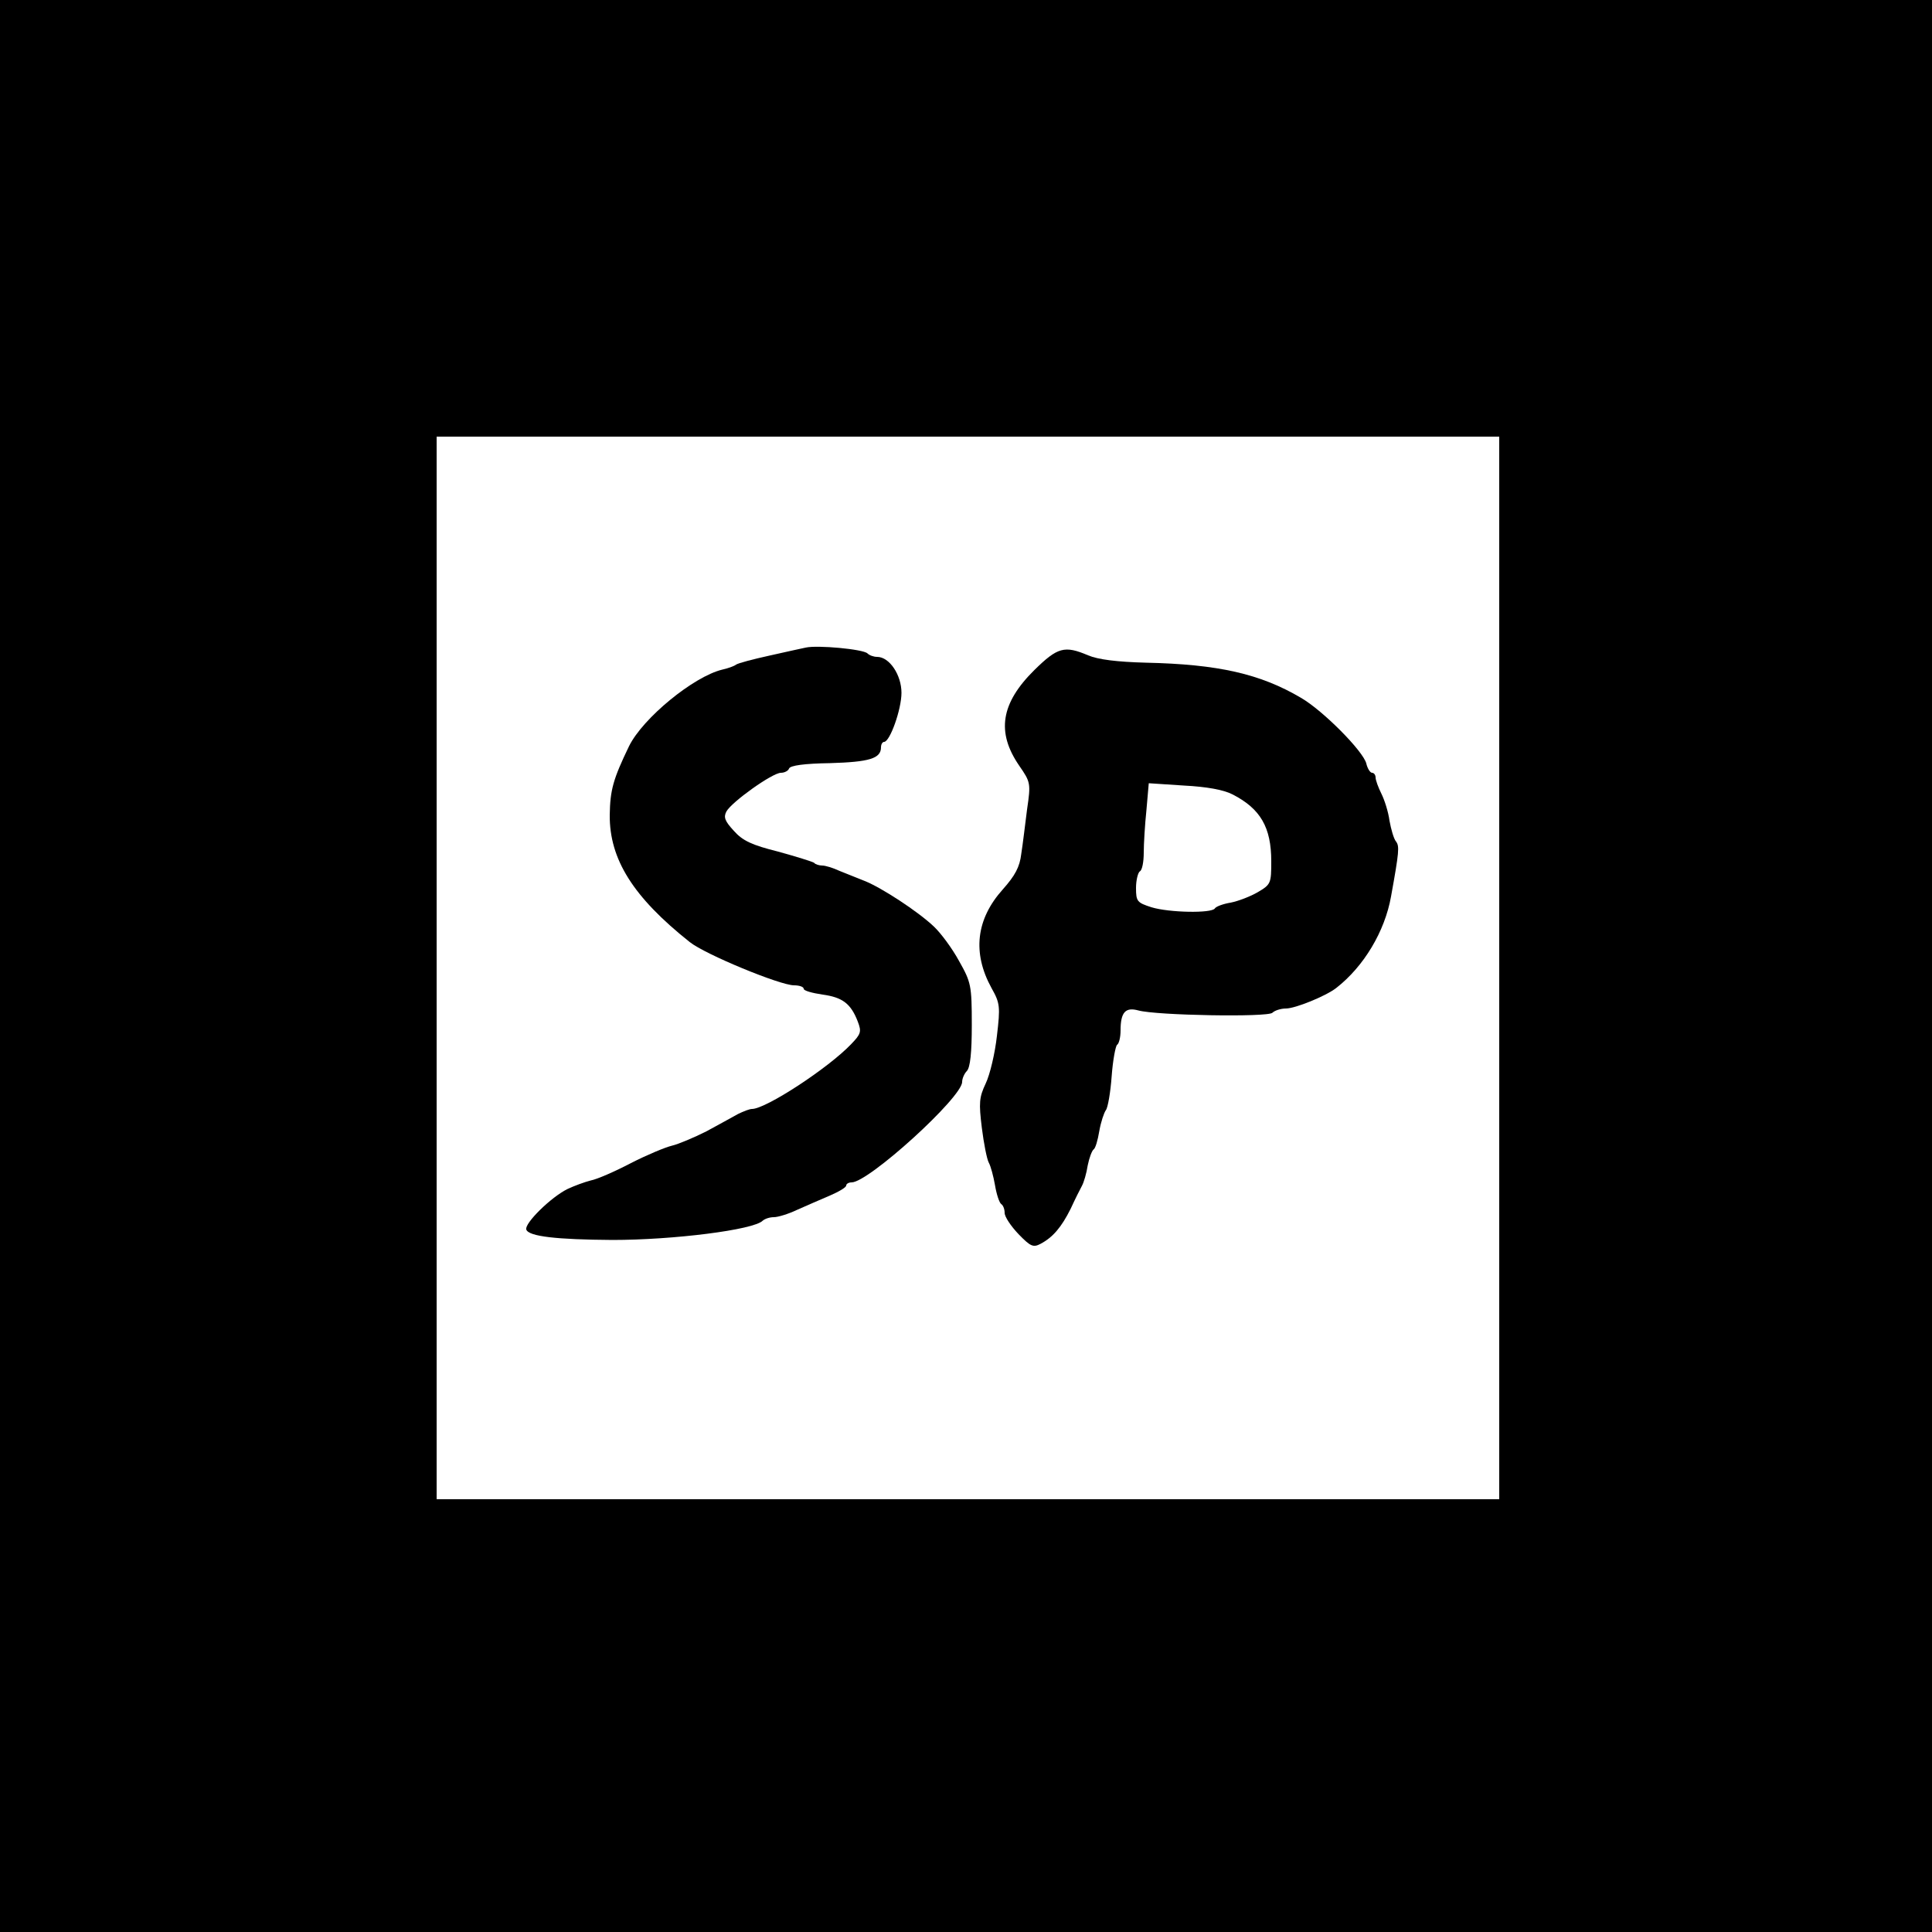
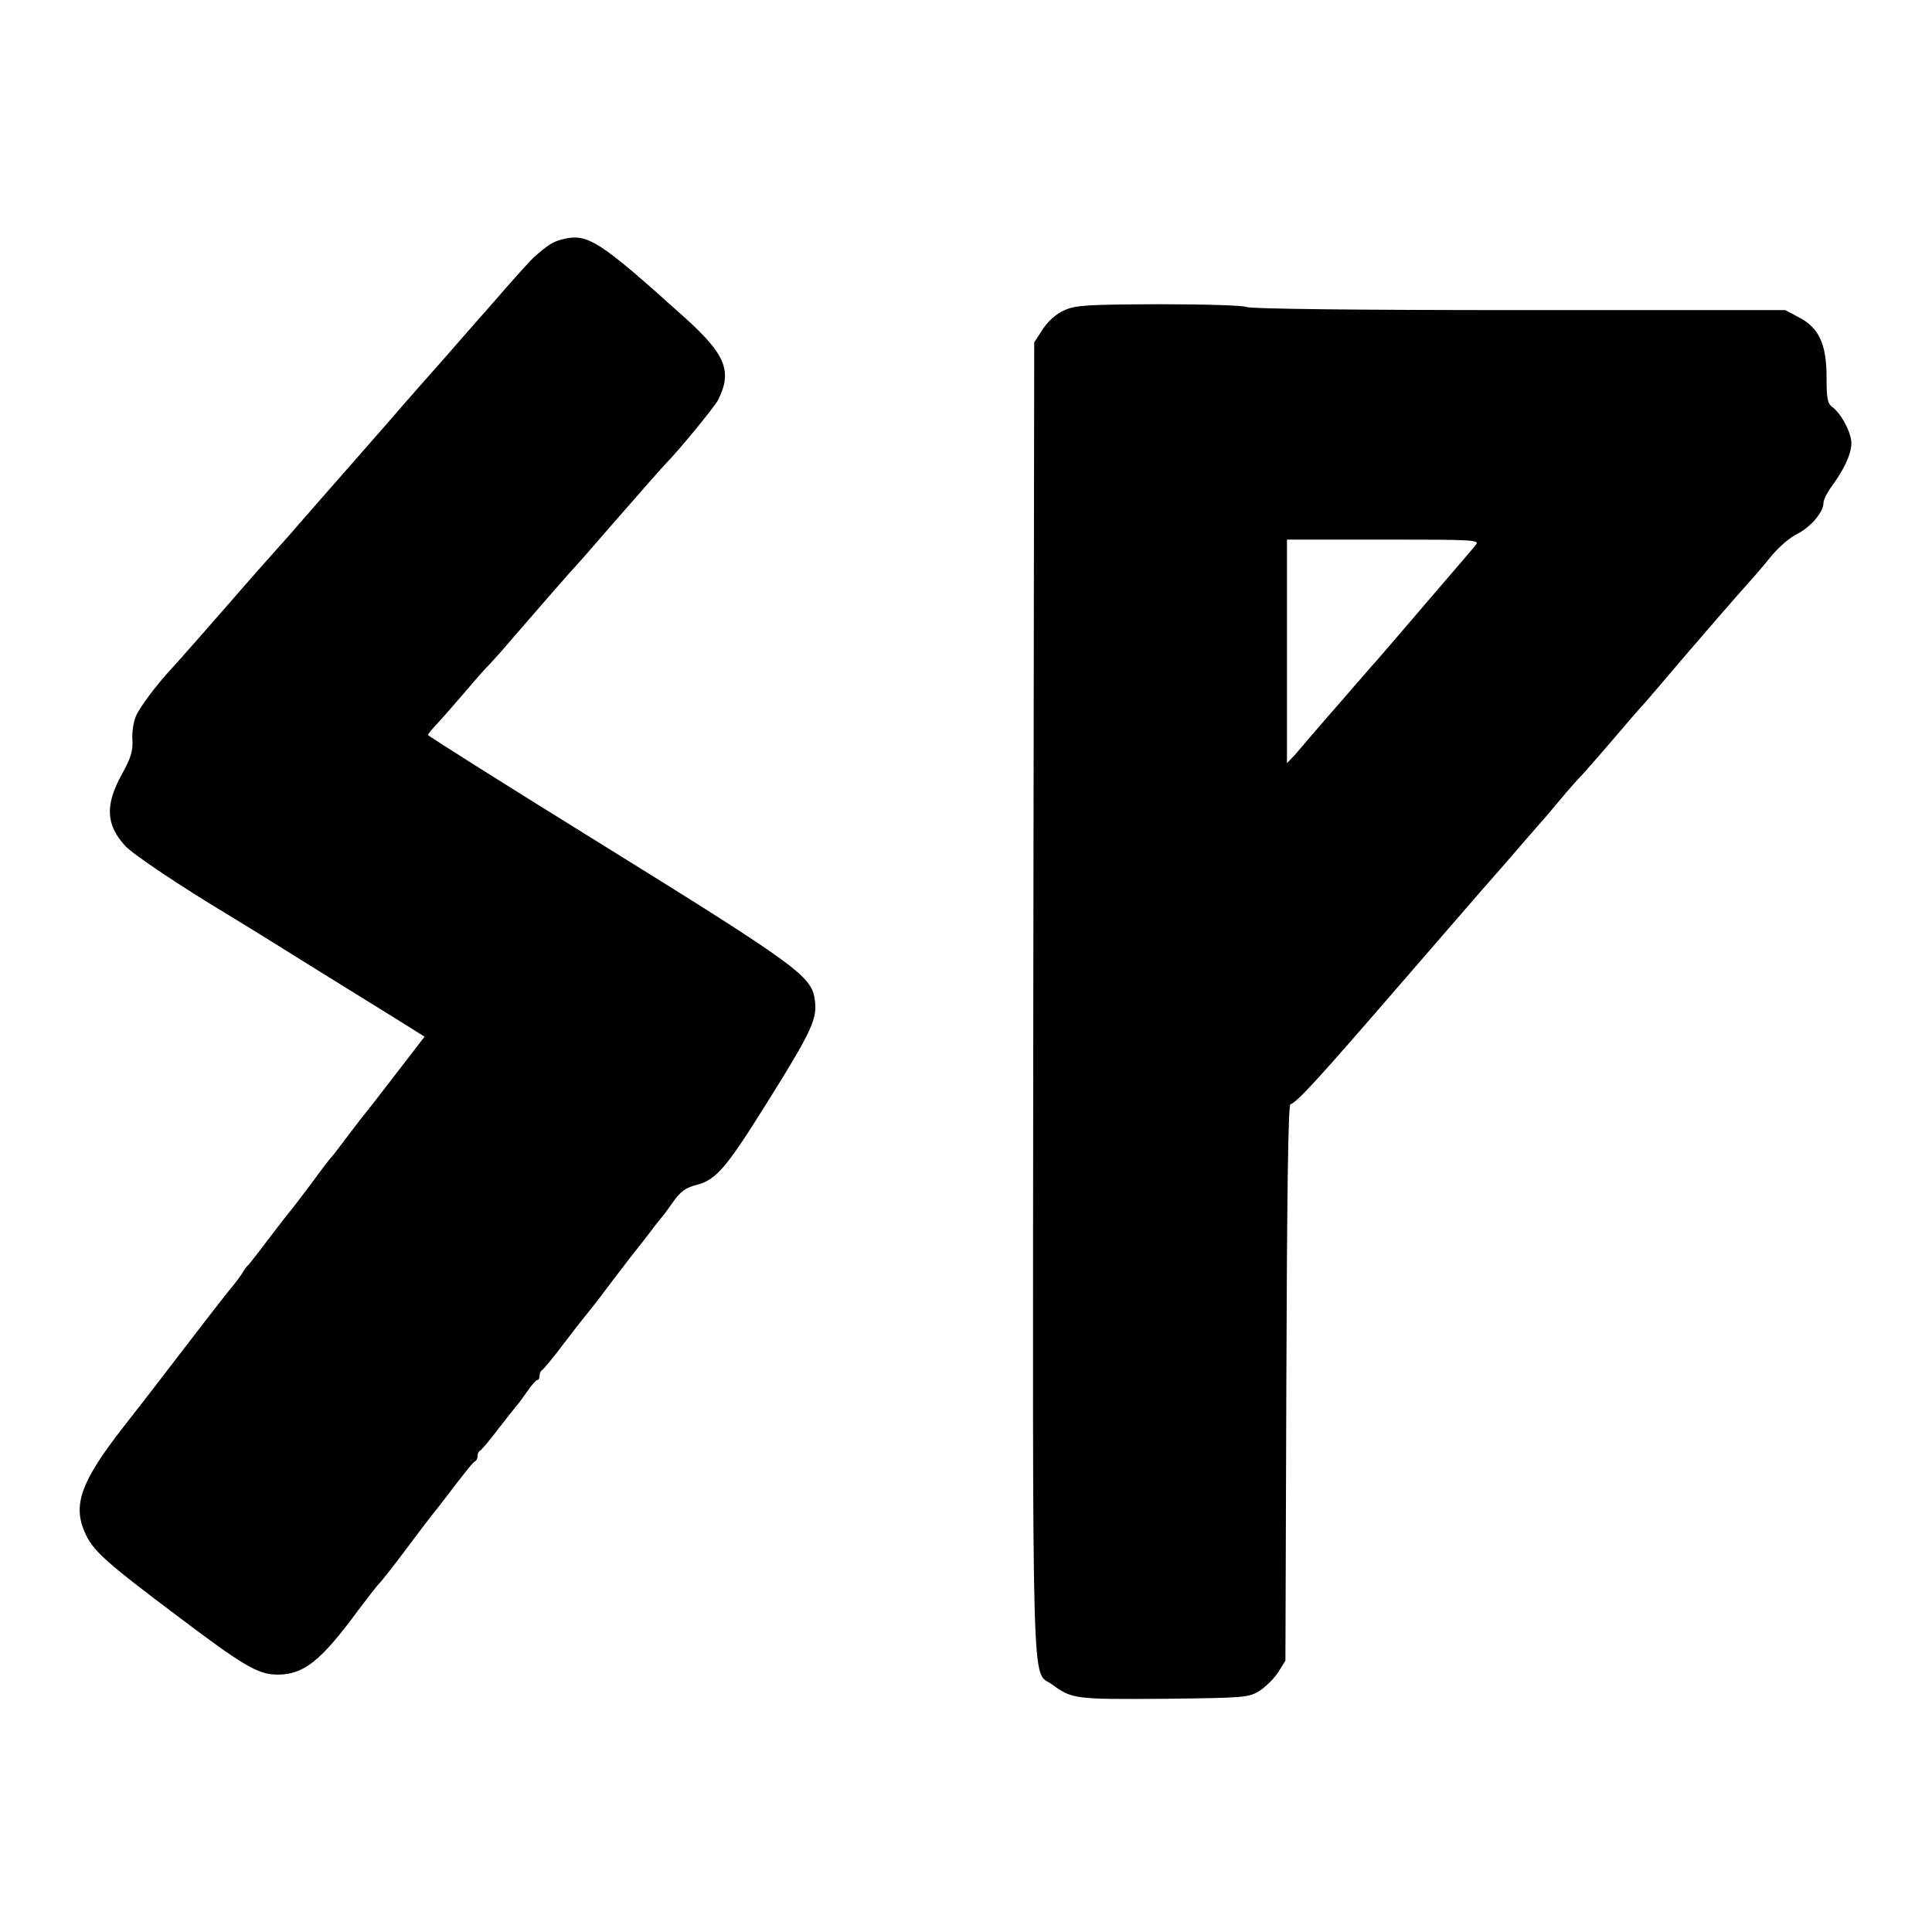
- <svg xmlns="http://www.w3.org/2000/svg" width="666.667" height="666.667" preserveAspectRatio="xMidYMid meet" version="1.0" viewBox="0 0 500 500">
-   <g fill="#000" stroke="none">
-     <path d="M0 2500 l0 -2500 2500 0 2500 0 0 2500 0 2500 -2500 0 -2500 0 0 -2500z m3880 -5 l0 -1375 -1375 0 -1375 0 0 1375 0 1375 1375 0 1375 0 0 -1375z" transform="translate(0,500) scale(0.1,-0.1)" />
-     <path d="M2085 3324 c-11 -2 -54 -12 -95 -21 -41 -9 -79 -19 -85 -23 -5 -4 -22 -10 -36 -13 -74 -18 -205 -125 -241 -198 -41 -85 -49 -113 -50 -178 -1 -115 61 -213 207 -329 40 -32 234 -112 270 -112 14 0 25 -4 25 -9 0 -5 22 -11 49 -15 51 -7 73 -23 91 -70 10 -26 8 -32 -17 -58 -59 -62 -221 -168 -257 -168 -6 0 -22 -6 -36 -13 -14 -8 -51 -28 -82 -45 -32 -16 -72 -33 -89 -37 -17 -4 -65 -24 -106 -45 -42 -22 -88 -42 -104 -45 -16 -4 -43 -14 -60 -22 -43 -21 -112 -89 -107 -105 6 -18 79 -26 223 -27 157 0 366 26 389 50 6 5 18 9 29 9 10 0 37 8 60 19 23 10 61 27 85 37 23 10 42 21 42 26 0 4 6 8 14 8 44 0 286 220 286 260 0 9 6 22 12 28 9 9 13 48 13 120 0 102 -2 110 -33 165 -18 33 -47 72 -65 89 -41 39 -136 101 -179 118 -18 7 -47 19 -65 26 -17 8 -37 14 -45 14 -8 0 -18 3 -21 7 -4 3 -46 16 -93 29 -68 17 -92 28 -115 54 -23 25 -27 35 -19 50 14 25 119 100 141 100 9 0 19 5 21 11 3 8 40 13 106 14 102 3 132 12 132 41 0 8 4 14 8 14 15 0 45 84 45 127 0 46 -31 93 -63 93 -9 0 -20 4 -25 9 -11 11 -130 22 -160 15z" transform="translate(0,500) scale(0.1,-0.1)" />
-     <path d="M2677 3266 c-87 -86 -99 -161 -39 -248 29 -42 30 -45 20 -113 -5 -39 -11 -90 -15 -115 -4 -34 -16 -56 -48 -92 -69 -77 -79 -164 -29 -255 22 -39 23 -48 14 -124 -5 -45 -18 -100 -29 -123 -17 -36 -18 -50 -10 -115 5 -40 13 -81 18 -90 5 -9 12 -35 16 -58 4 -24 11 -45 16 -49 5 -3 9 -13 9 -23 0 -10 16 -34 36 -55 31 -32 38 -35 57 -25 32 17 54 43 78 91 11 24 24 50 29 59 5 9 12 33 15 53 4 20 11 38 15 41 5 3 11 24 15 48 4 23 12 47 17 54 5 6 12 46 15 88 3 41 10 78 14 81 5 3 9 20 9 37 0 48 13 61 46 52 47 -13 335 -18 347 -6 6 6 22 11 35 11 24 0 103 32 130 53 72 56 126 147 142 237 21 116 22 130 13 142 -6 7 -13 32 -17 54 -3 23 -13 54 -21 70 -8 16 -15 35 -15 42 0 6 -4 12 -9 12 -5 0 -12 11 -15 24 -8 32 -112 137 -169 170 -105 62 -214 87 -402 91 -74 2 -123 8 -149 19 -61 26 -79 21 -139 -38z m513 -322 c72 -37 100 -85 100 -173 0 -57 -1 -60 -35 -80 -19 -11 -50 -23 -70 -27 -19 -3 -38 -10 -41 -15 -8 -13 -118 -11 -164 3 -37 12 -40 15 -40 50 0 20 5 40 10 43 6 3 10 25 10 48 0 23 3 73 7 111 l6 69 91 -6 c59 -3 103 -11 126 -23z" transform="translate(0,500) scale(0.1,-0.1)" />
+ <svg xmlns="http://www.w3.org/2000/svg" version="1.0" width="623pt" height="623pt" viewBox="0 0 623 623" preserveAspectRatio="xMidYMid meet">
+   <g transform="translate(0,623) scale(0.1,-0.1)" fill="#000000" stroke="none">
+     <path d="M1812 5458 c-30 -8 -44 -17 -91 -58 -9 -8 -68 -73 -130 -145 -63 -71 -130 -148 -150 -171 -40 -45 -146 -165 -174 -198 -10 -12 -42 -48 -70 -80 -29 -33 -90 -103 -136 -155 -46 -53 -102 -116 -123 -141 -22 -25 -66 -74 -98 -110 -32 -36 -79 -90 -105 -120 -53 -61 -164 -187 -180 -204 -51 -55 -105 -127 -117 -156 -8 -19 -13 -54 -11 -77 2 -34 -5 -57 -33 -108 -56 -101 -53 -164 10 -233 26 -28 183 -133 340 -227 18 -11 113 -69 210 -130 97 -60 209 -130 250 -155 40 -25 94 -58 119 -74 l46 -29 -97 -126 c-53 -69 -99 -128 -102 -131 -3 -3 -25 -32 -50 -65 -25 -33 -47 -62 -50 -65 -4 -3 -33 -41 -65 -85 -33 -44 -62 -82 -65 -85 -3 -3 -34 -43 -70 -90 -35 -47 -67 -87 -70 -90 -4 -3 -11 -12 -16 -21 -5 -9 -23 -34 -41 -55 -26 -32 -119 -152 -246 -318 -12 -16 -59 -76 -105 -135 -129 -167 -157 -242 -120 -329 25 -60 63 -95 296 -270 217 -164 264 -192 327 -192 85 0 140 44 262 210 31 41 61 80 67 85 6 6 45 55 86 110 41 55 79 105 85 112 5 7 15 18 20 25 87 114 111 144 117 146 5 2 8 10 8 17 0 7 3 15 8 17 4 2 30 32 57 68 28 36 55 70 60 76 6 6 21 27 35 47 14 20 28 37 33 37 4 0 7 6 7 14 0 8 4 16 8 18 4 2 37 41 72 88 36 47 67 87 70 90 3 3 42 52 85 110 44 58 82 107 85 110 3 3 18 23 35 45 16 22 32 42 35 45 3 3 21 26 39 52 26 37 42 48 77 57 62 16 95 54 216 247 163 260 176 291 164 359 -13 69 -74 113 -674 485 -315 195 -572 357 -572 360 0 3 15 21 33 40 18 19 59 67 92 105 33 39 65 75 71 80 6 6 44 48 84 95 69 80 183 211 205 234 6 6 55 63 110 126 117 134 156 178 172 195 46 47 156 182 168 204 47 93 26 147 -106 266 -280 252 -314 274 -397 253z" />
+     <path d="M3433 5230 c-27 -12 -52 -34 -70 -61 l-28 -43 -3 -2113 c-2 -2338 -7 -2165 61 -2215 64 -47 73 -48 360 -46 264 3 273 4 309 26 20 13 47 40 60 60 l23 37 3 895 c2 602 6 896 13 899 22 7 87 78 349 381 150 173 289 334 309 356 20 23 59 67 86 99 28 32 55 63 60 69 6 6 35 40 65 76 30 36 60 70 66 75 9 9 85 96 164 189 14 16 35 40 48 54 12 14 41 48 65 76 23 27 60 71 82 96 22 26 65 75 95 110 30 35 70 80 87 99 18 20 52 59 75 88 24 29 61 61 83 71 43 22 85 70 85 100 0 10 12 34 26 53 40 54 64 105 64 140 0 34 -33 96 -62 117 -15 11 -18 28 -18 96 0 107 -25 160 -90 193 l-43 23 -860 0 c-525 0 -866 4 -877 10 -10 5 -132 9 -281 9 -234 -1 -269 -3 -306 -19z m1326 -757 c-12 -15 -50 -59 -165 -193 -12 -14 -52 -61 -90 -105 -38 -44 -73 -85 -79 -91 -5 -6 -30 -34 -55 -63 -25 -29 -54 -63 -65 -75 -11 -12 -40 -46 -65 -75 -25 -29 -55 -64 -67 -78 l-23 -24 0 360 0 361 311 0 c295 0 311 -1 298 -17z" />
  </g>
</svg>
